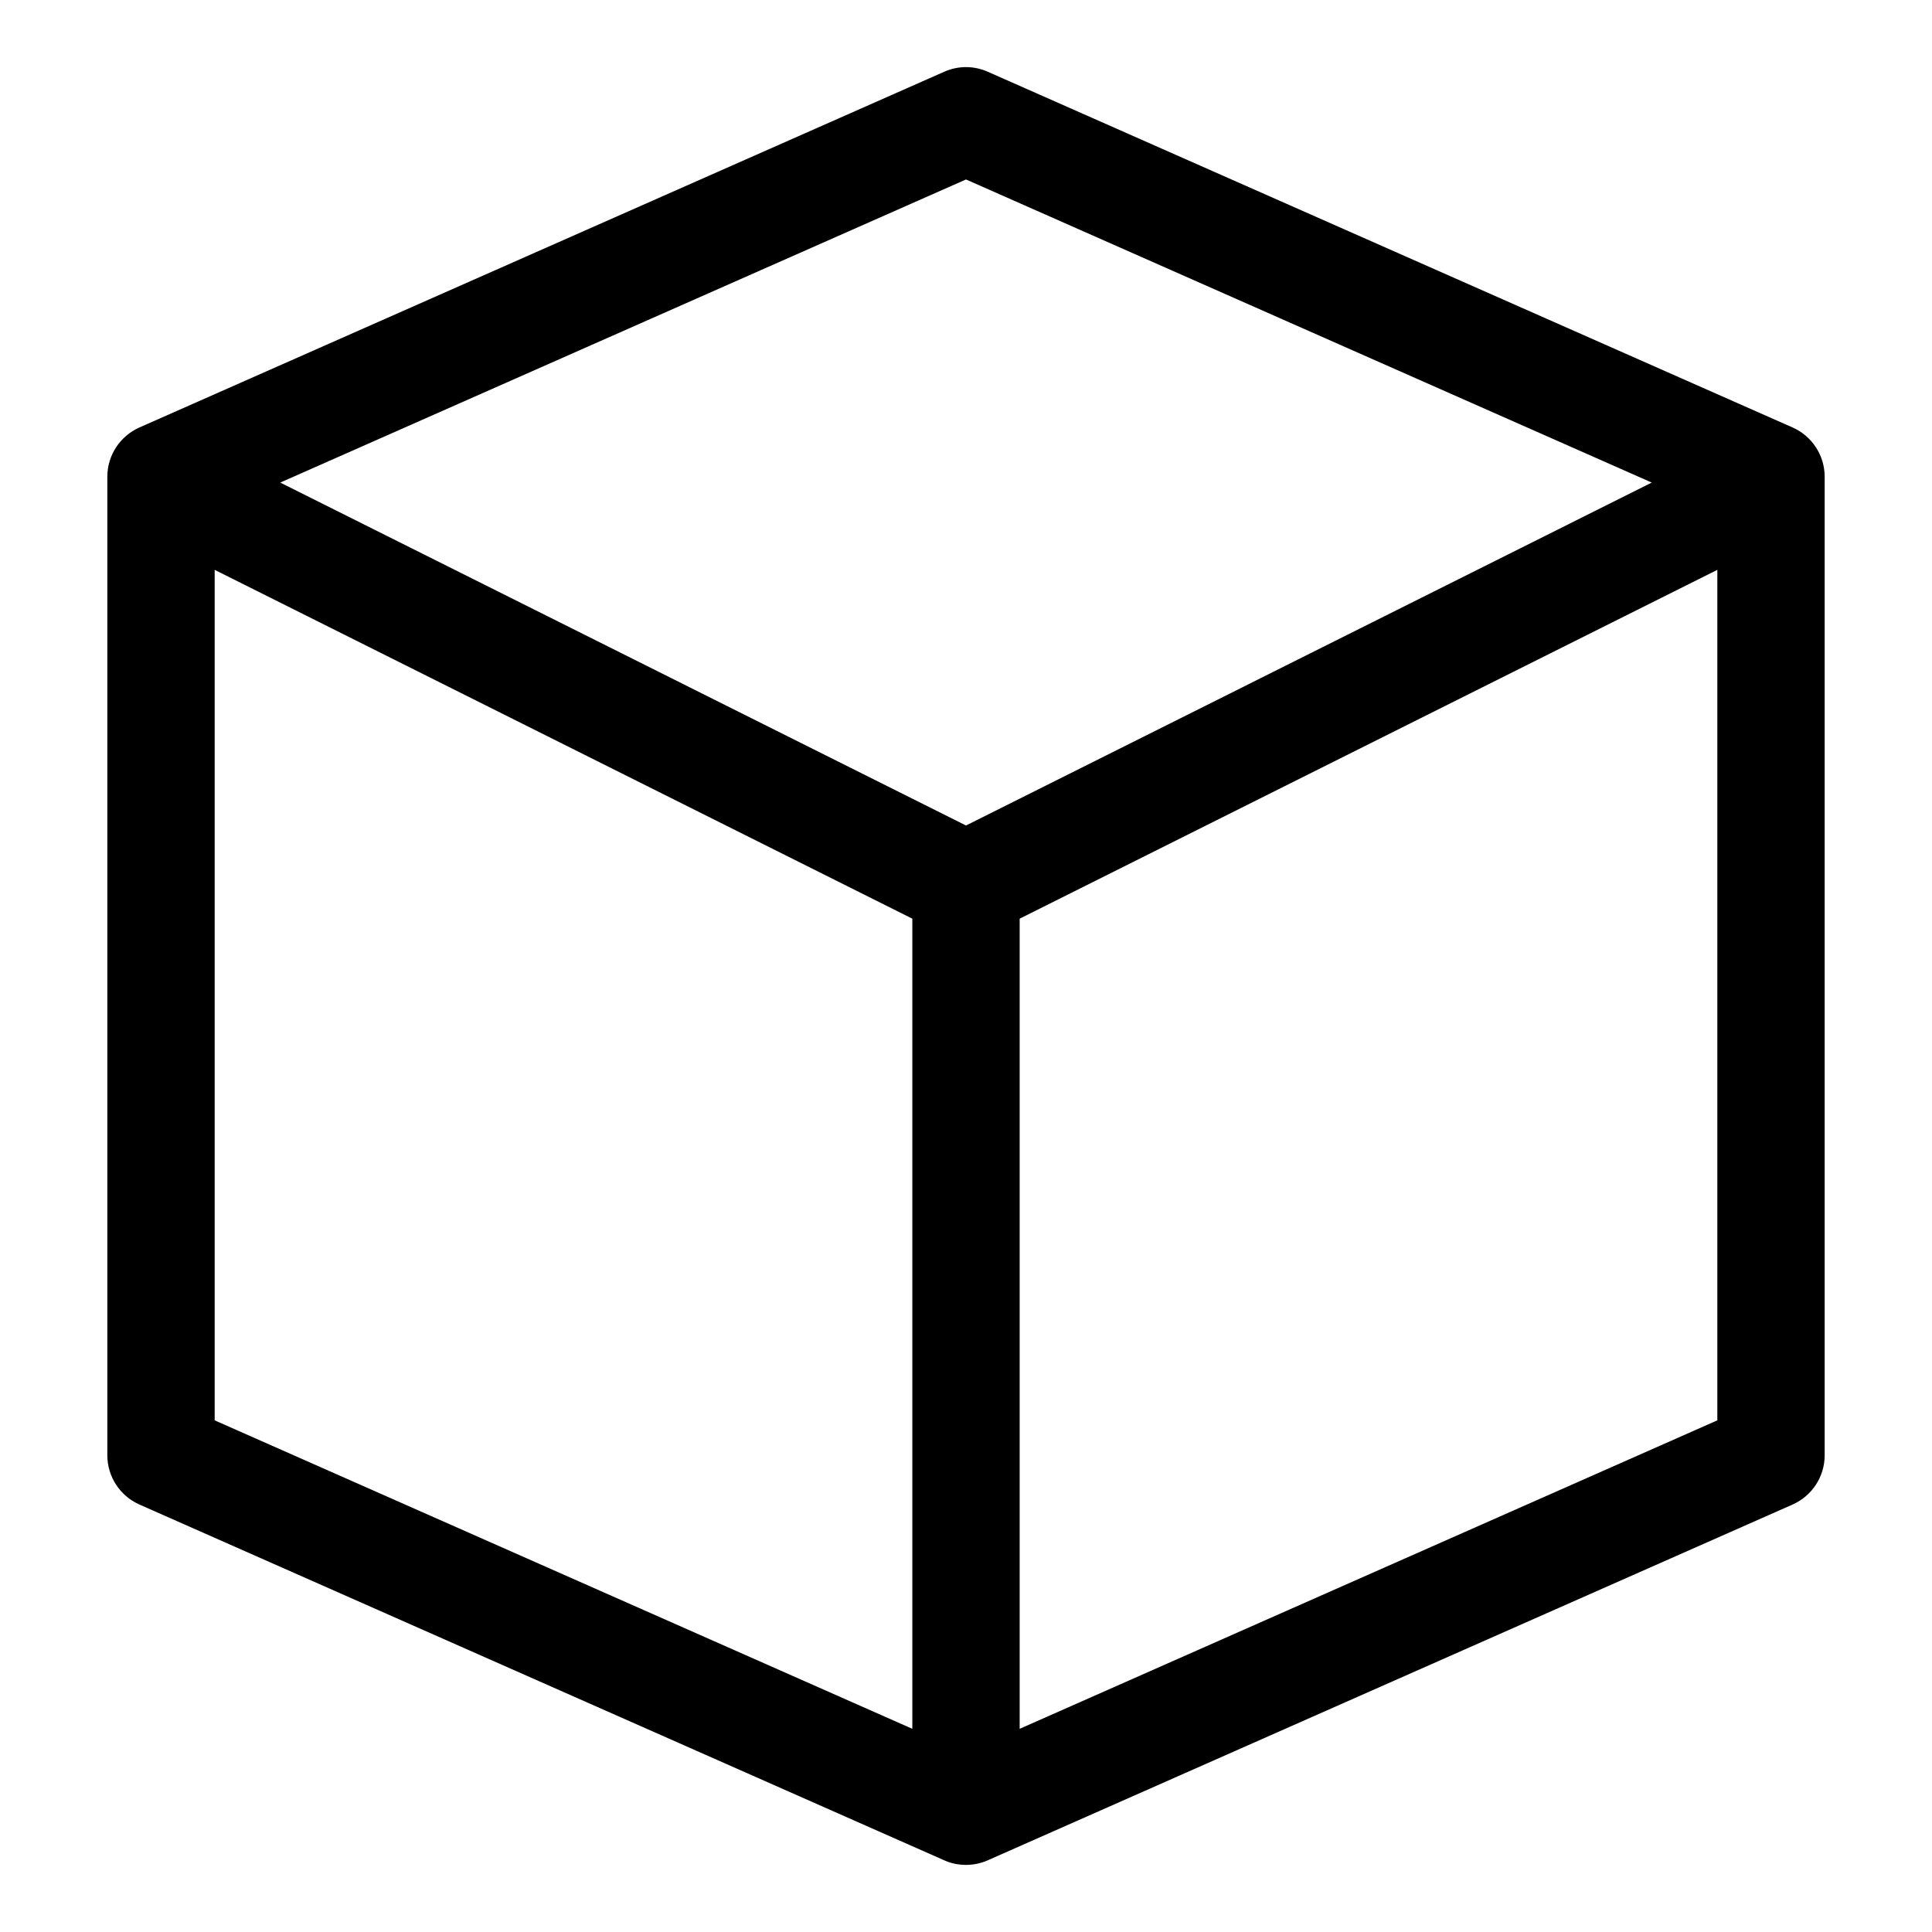
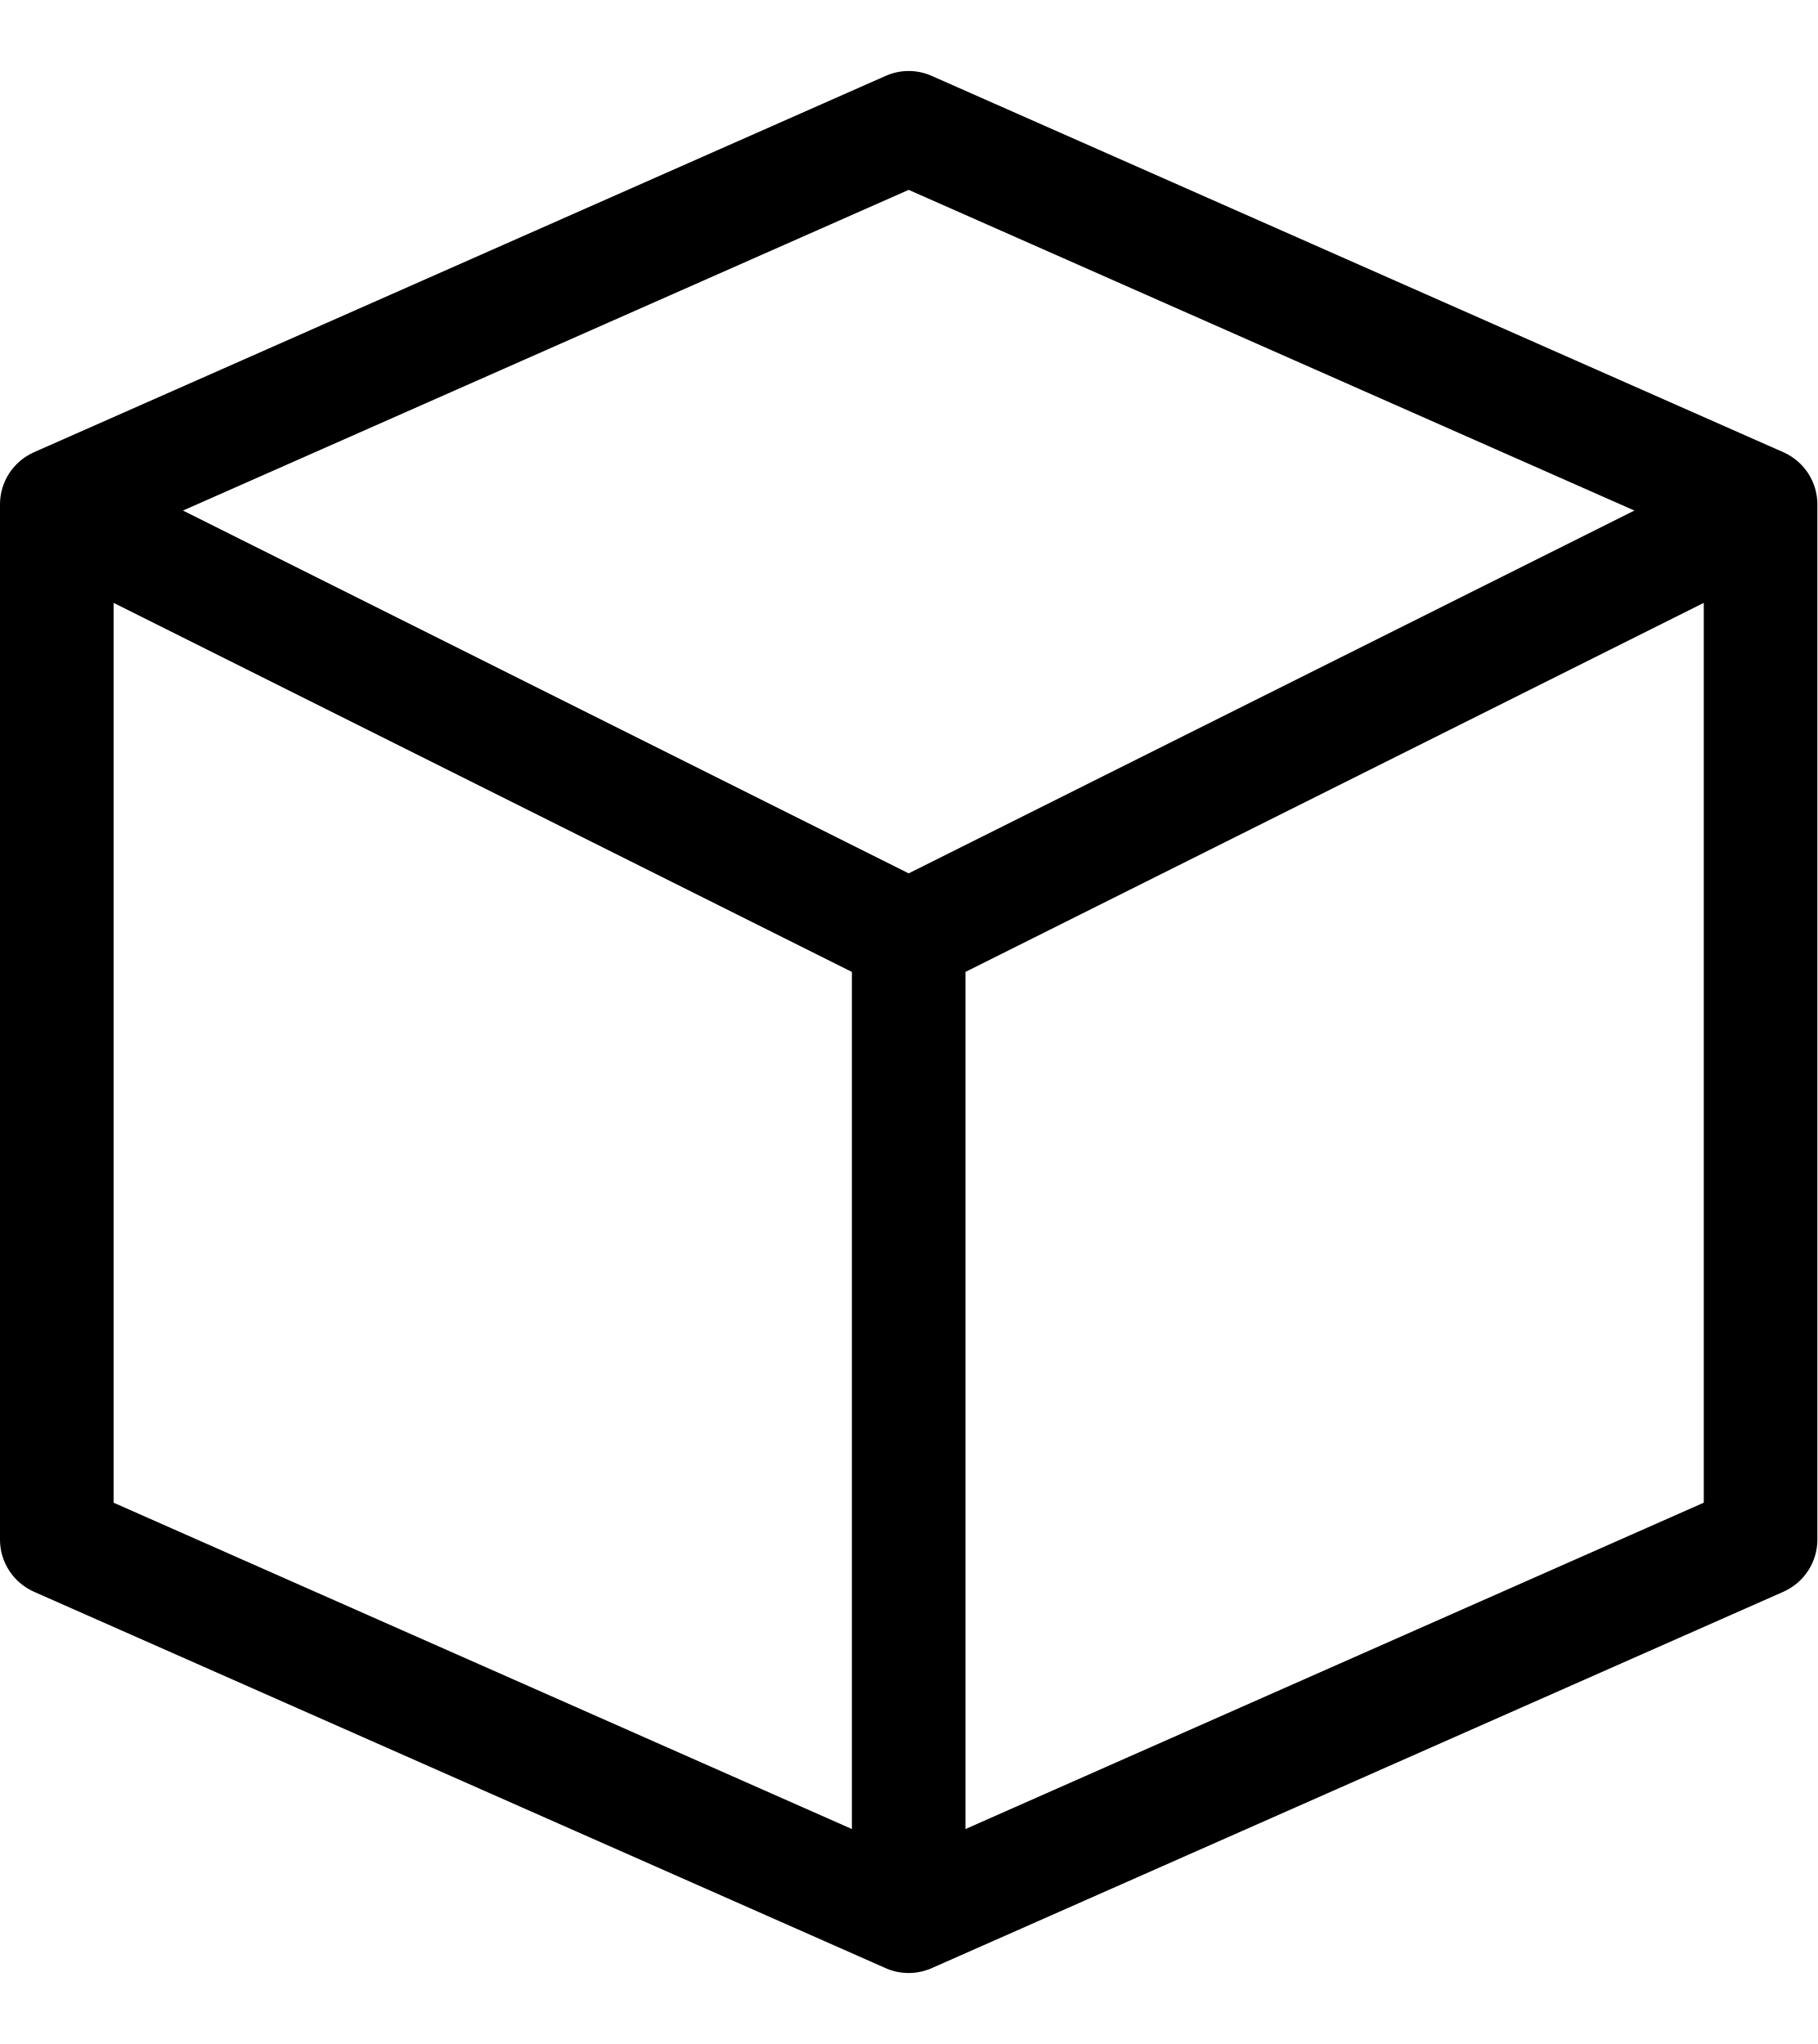
- <svg xmlns="http://www.w3.org/2000/svg" viewBox="0 0 18 18" fill="none">
-   <path fill-rule="evenodd" clip-rule="evenodd" d="M9.202 0.668C9.073 0.611 8.927 0.611 8.798 0.668L1.298 3.983C1.117 4.064 1 4.243 1 4.441V4.5C1 4.5 1 4.5 1 4.5V13.559C1 13.757 1.117 13.936 1.298 14.017L8.788 17.328C8.845 17.355 8.908 17.371 8.974 17.374C8.983 17.375 8.991 17.375 9 17.375C9.01 17.375 9.019 17.375 9.029 17.374C9.094 17.37 9.156 17.354 9.212 17.328L16.702 14.017C16.883 13.936 17 13.757 17 13.559V4.515C17 4.505 17 4.495 17 4.485V4.441C17 4.243 16.883 4.064 16.702 3.983L9.202 0.668ZM15.389 4.496L9 1.672L2.611 4.496L9 7.691L15.389 4.496ZM2 5.309V13.233L8.5 16.107V8.559L2 5.309ZM9.5 16.107L16 13.233V5.309L9.5 8.559V16.107Z" fill="url(#paint0_linear_17614_128159)" />
+ <svg xmlns="http://www.w3.org/2000/svg" width="16" height="18" viewBox="0 0 16 18" fill="none">
+   <path fill-rule="evenodd" clip-rule="evenodd" d="M8.202 0.668C8.073 0.611 7.927 0.611 7.798 0.668L0.298 3.983C0.117 4.064 0 4.243 0 4.441V4.5C0 4.5 0 4.5 0 4.5V13.559C0 13.757 0.117 13.936 0.298 14.017L7.788 17.328C7.845 17.355 7.908 17.371 7.974 17.374C7.983 17.375 7.991 17.375 8 17.375C8.01 17.375 8.019 17.375 8.029 17.374C8.094 17.37 8.156 17.354 8.212 17.328L15.702 14.017C15.883 13.936 16 13.757 16 13.559V4.515C16 4.505 16 4.495 16 4.485V4.441C16 4.243 15.883 4.064 15.702 3.983L8.202 0.668ZM14.389 4.496L8 1.672L1.611 4.496L8 7.691L14.389 4.496ZM1 5.309V13.233L7.5 16.107V8.559L1 5.309ZM8.5 16.107L15 13.233V5.309L8.5 8.559V16.107Z" fill="url(#paint0_linear_25834_127425)" style="" />
  <defs>
-     <linearGradient id="paint0_linear_17614_128159" x1="9" y1="0.625" x2="9" y2="17.375" gradientUnits="userSpaceOnUse">
-       <stop stop-color="currentColor" />
-       <stop offset="1" stop-color="currentColor" />
+     <linearGradient id="paint0_linear_25834_127425" x1="8" y1="0.625" x2="8" y2="17.375" gradientUnits="userSpaceOnUse">
+       <stop style="stop-opacity:1;" />
+       <stop offset="1" style="stop-opacity:1;" />
    </linearGradient>
  </defs>
</svg>
